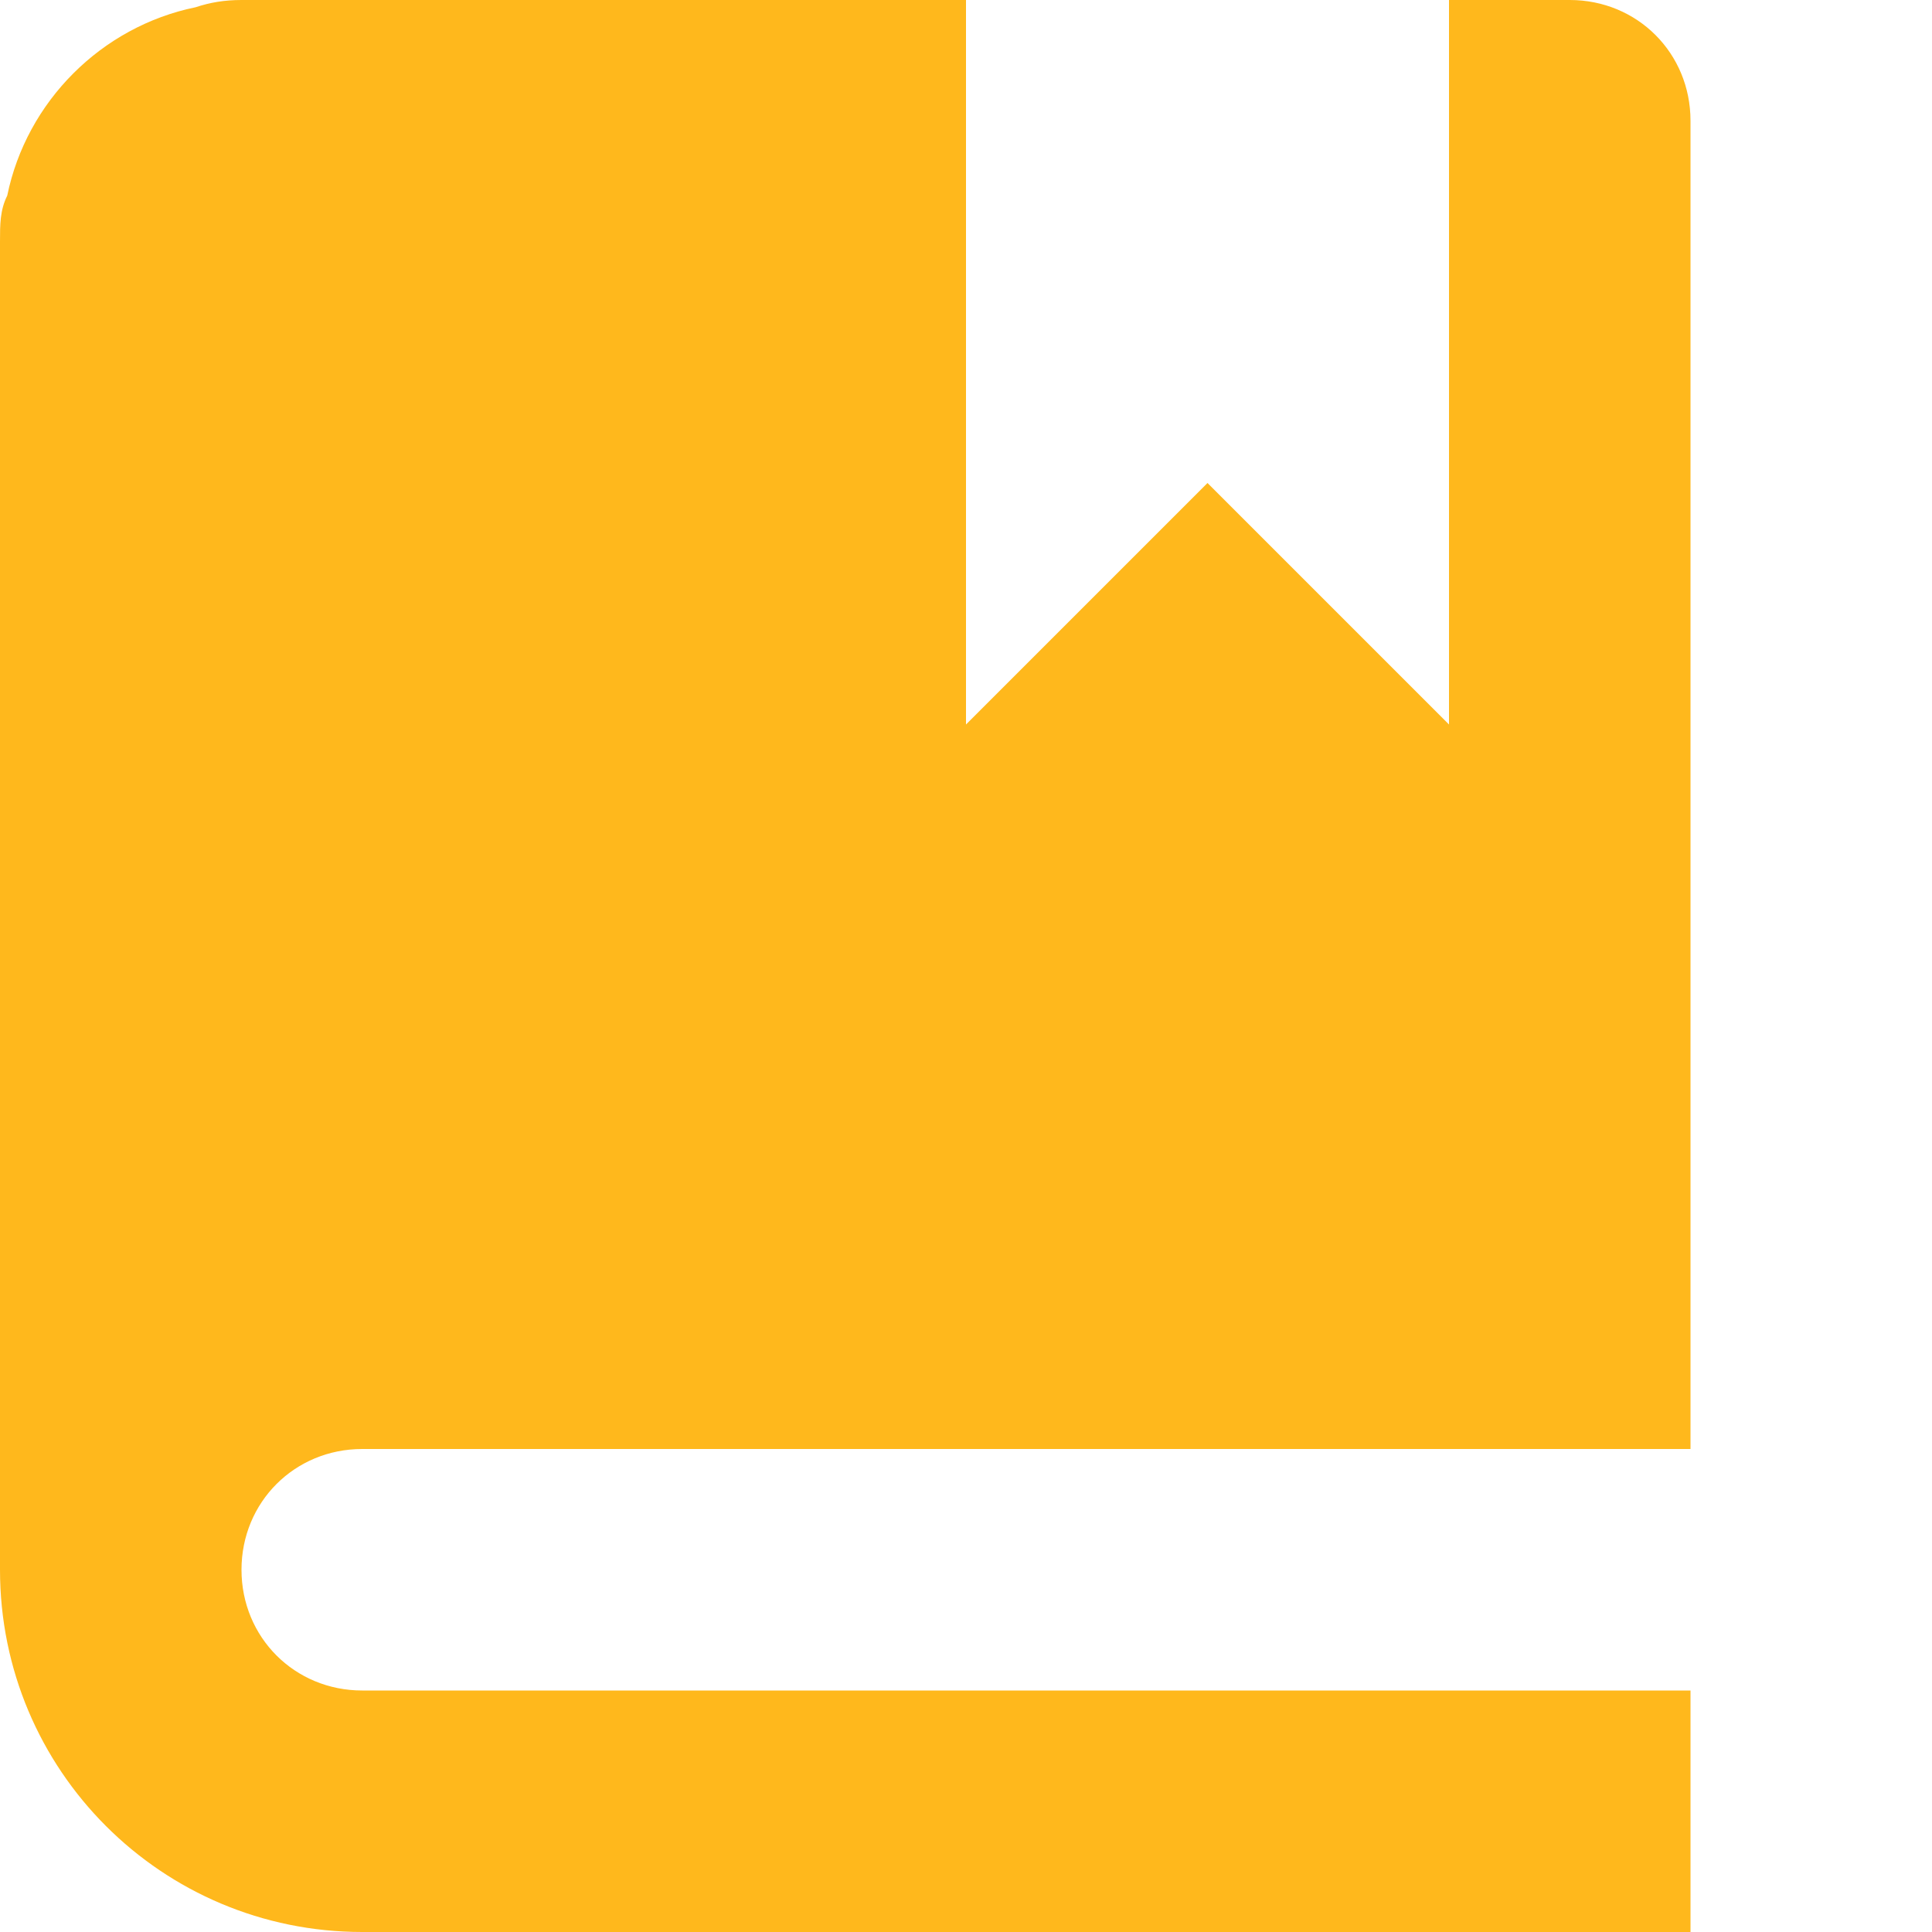
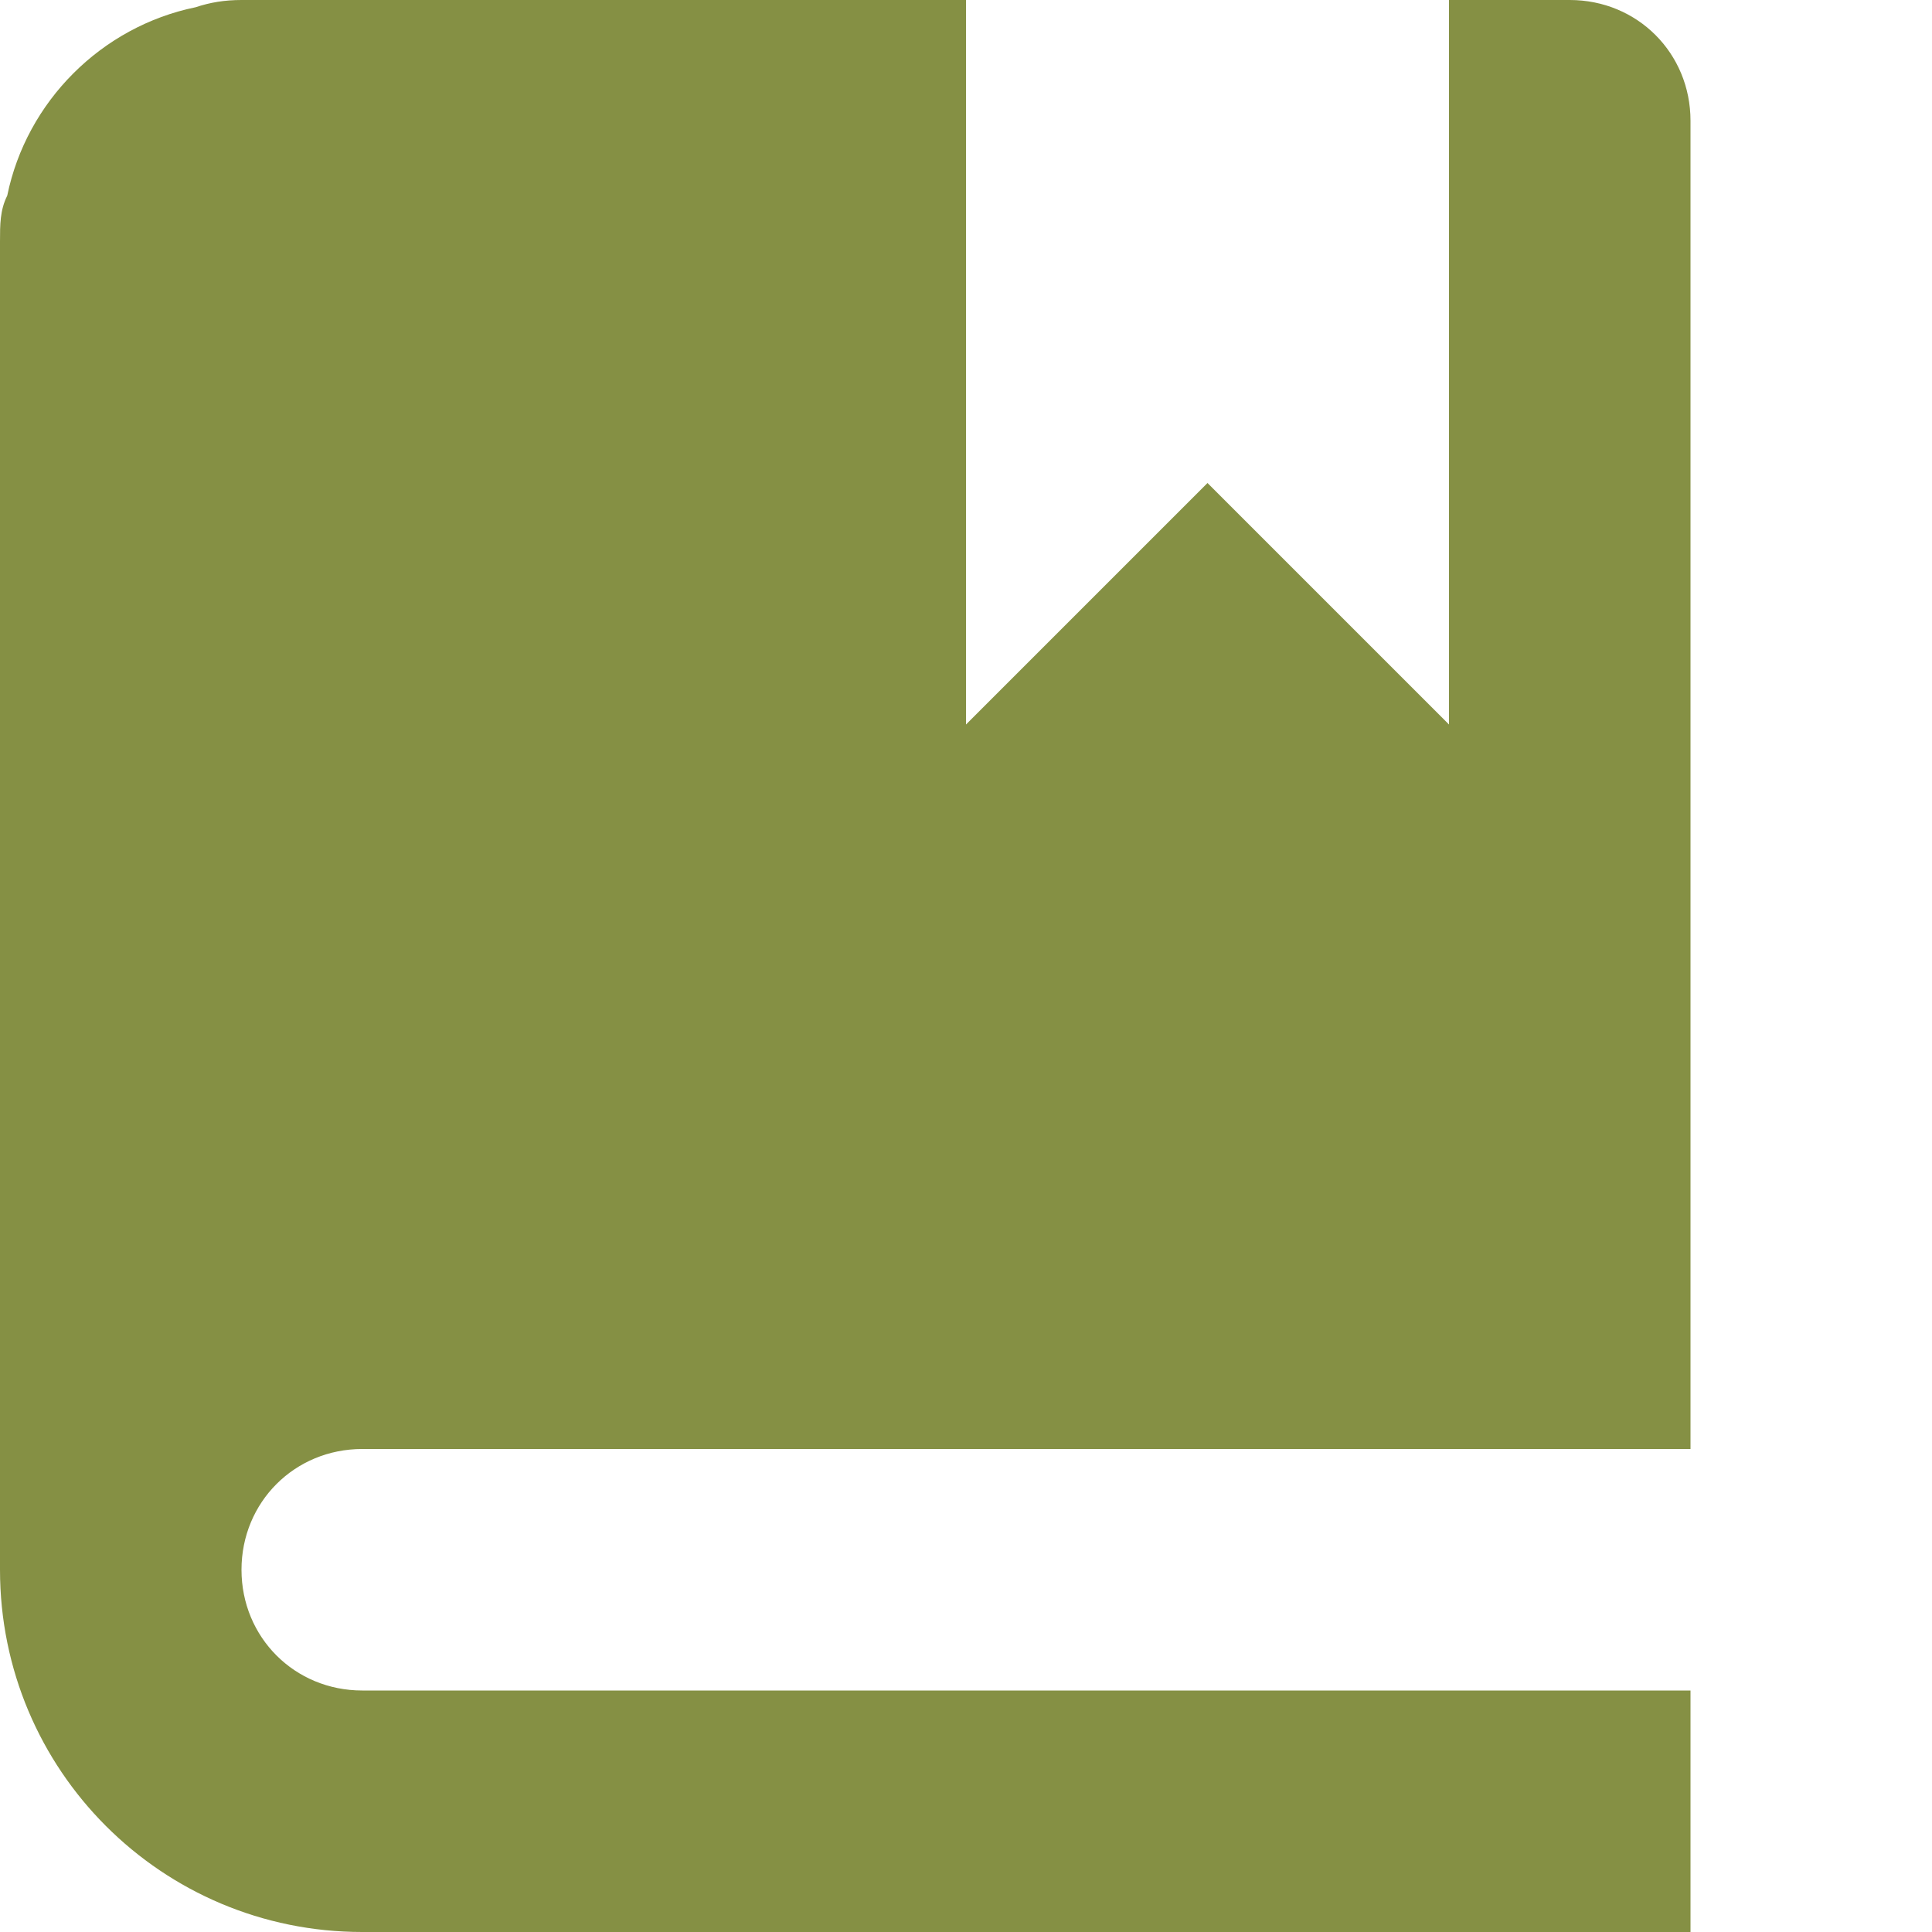
<svg xmlns="http://www.w3.org/2000/svg" width="8" height="8" viewBox="0 0 8 8">
-   <path d="M1 0c-.07 0-.13.01-.19.03-.39.08-.7.39-.78.78-.03.06-.03.12-.03.19v5.5c0 .83.67 1.5 1.5 1.5h5.5v-1h-5.5c-.28 0-.5-.22-.5-.5s.22-.5.5-.5h5.5v-5.5c0-.28-.22-.5-.5-.5h-.5v3l-1-1-1 1v-3h-3z" style="fill:#FFB81C;fill-opacity:1" />
+   <path d="M1 0c-.07 0-.13.01-.19.03-.39.08-.7.39-.78.78-.03.06-.03.12-.03.19v5.5c0 .83.67 1.5 1.5 1.5h5.5v-1h-5.5c-.28 0-.5-.22-.5-.5s.22-.5.5-.5h5.5v-5.5c0-.28-.22-.5-.5-.5h-.5v3l-1-1-1 1v-3h-3z" style="fill:#859044;fill-opacity:1" />
</svg>
